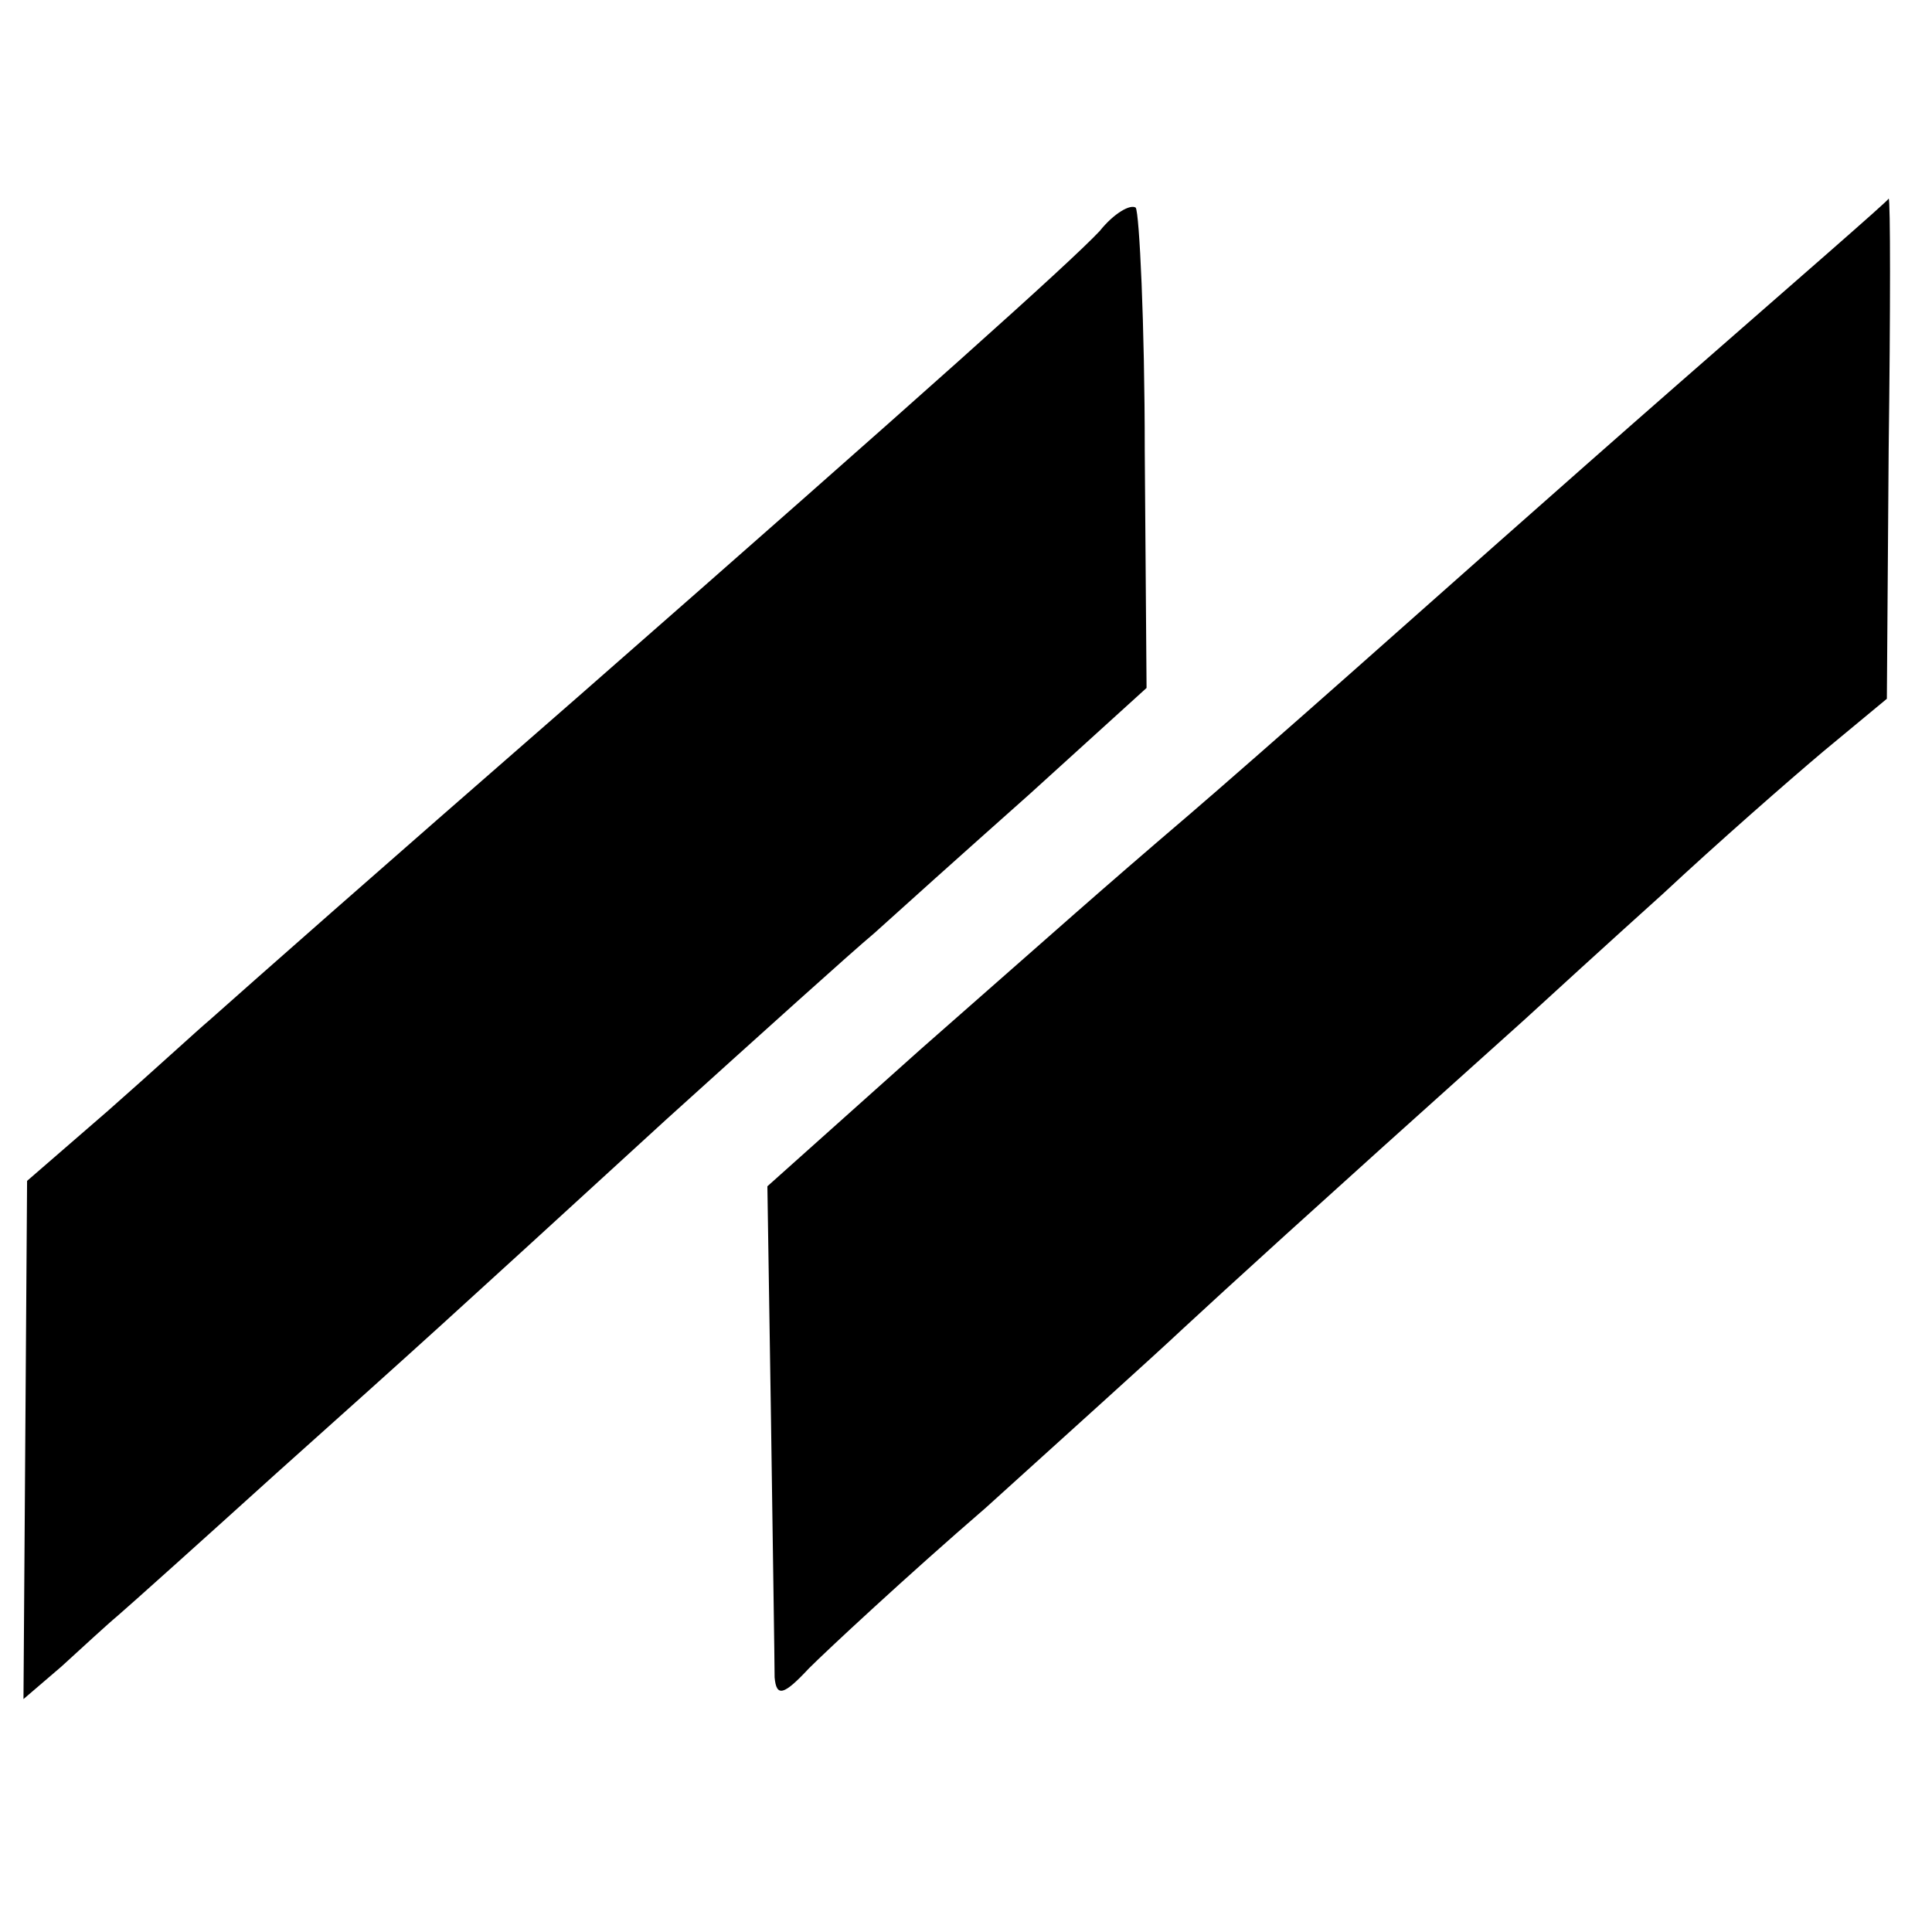
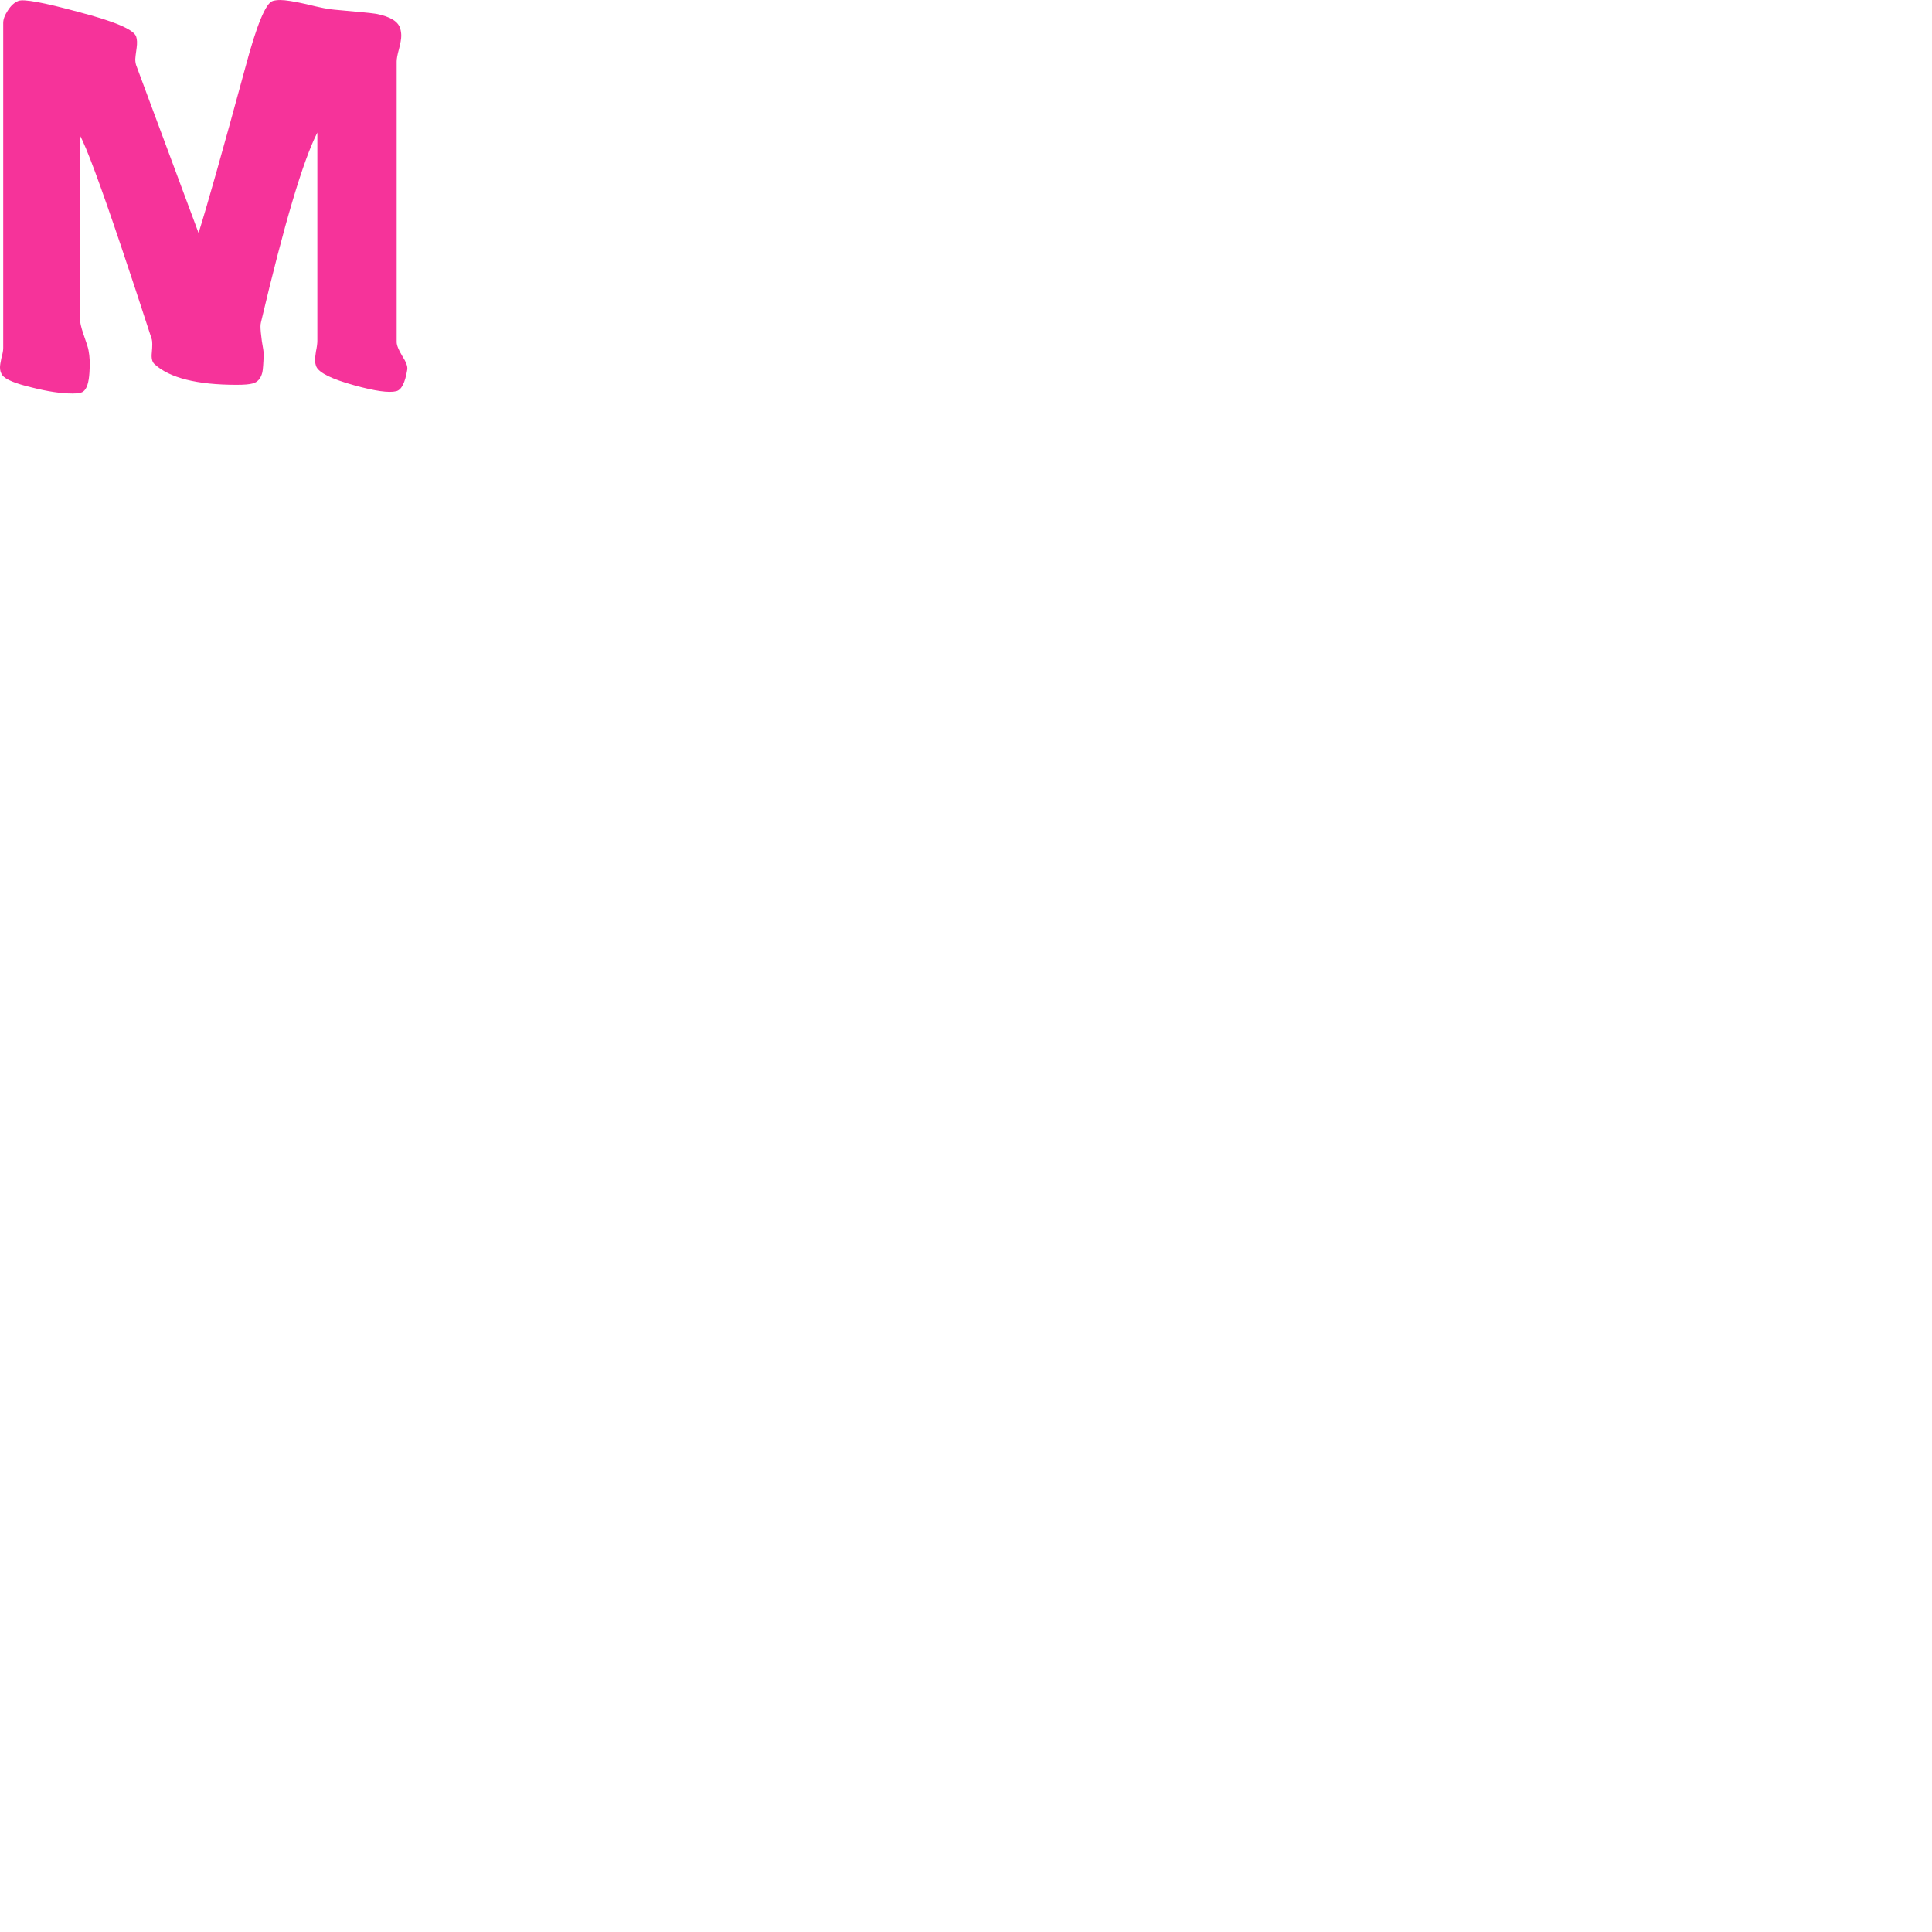
<svg xmlns="http://www.w3.org/2000/svg" version="1.0" width="107pt" height="107pt" viewBox="0 0 107 107" preserveAspectRatio="xMidYMid meet">
-   <g transform="translate(0,107) scale(0.1,-0.1)" fill="#000000" stroke="none">
-     <path d="M609 942 c-17 -18 -95 -88 -289 -258 -117 -102 -177 -155 -204 -179 -6 -5 -31 -28 -56 -50 l-45 -39 -1 -144 -1 -143 21 18 c11 10 25 23 31 28 7 6 46 41 88 79 86 77 86 77 216 196 52 47 103 93 115 103 11 10 50 45 86 77 l65 59 -1 131 c0 71 -3 132 -5 135 -3 2 -12 -3 -20 -13z" />
-     <path d="M929 857 c-64 -56 -145 -128 -180 -159 -35 -31 -75 -66 -89 -78 -55 -47 -68 -59 -150 -131 l-85 -76 2 -129 c1 -71 2 -135 2 -143 1 -11 5 -10 19 5 10 10 54 51 98 89 43 39 92 83 109 99 26 24 63 58 189 171 12 11 47 43 77 70 30 28 70 63 89 79 l35 29 1 138 c1 77 1 139 0 139 0 -1 -53 -47 -117 -103z" />
-   </g>
+   <path d="m 22.555,20.472 q -0.178,1.092 -0.61,1.194 -0.61,0.152 -2.337,-0.33 -1.829,-0.508 -2.083,-1.016 -0.076,-0.178 -0.076,-0.381 0,-0.152 0.051,-0.483 0.076,-0.356 0.076,-0.584 V 7.341 q -1.194,2.337 -3.124,10.516 -0.025,0.102 -0.025,0.229 0,0.254 0.076,0.813 0.102,0.559 0.102,0.711 -0.025,0.787 -0.076,1.016 -0.127,0.508 -0.533,0.61 -0.254,0.076 -0.889,0.076 -3.302,0 -4.547,-1.143 -0.203,-0.178 -0.152,-0.635 0.051,-0.559 0,-0.737 -0.94,-2.896 -1.676,-5.08 -1.778,-5.283 -2.311,-6.223 V 17.602 q 0,0.33 0.203,0.914 0.254,0.711 0.279,0.889 0.102,0.508 0.051,1.219 -0.051,0.864 -0.356,1.067 -0.152,0.102 -0.584,0.102 -0.94,0 -2.235,-0.33 -1.397,-0.33 -1.651,-0.686 Q 2.5217119e-8,20.599 2.5217119e-8,20.345 q 0,-0.152 0.076,-0.508 0.102,-0.356 0.102,-0.559 V 1.27 q 0,-0.305 0.254,-0.686 0.254,-0.406 0.584,-0.533 0.432,-0.178 3.327,0.61 3.023,0.787 3.2,1.372 0.076,0.229 0.025,0.61 -0.076,0.533 -0.076,0.635 0,0.229 0.076,0.406 l 3.429,9.22 q 0.711,-2.261 2.591,-9.169 0.94,-3.531 1.524,-3.683 0.178,-0.051 0.406,-0.051 0.432,0 1.448,0.229 1.118,0.279 1.549,0.305 2.007,0.178 2.311,0.229 1.194,0.229 1.346,0.838 0.051,0.178 0.051,0.381 0,0.254 -0.127,0.737 -0.127,0.457 -0.127,0.686 V 18.948 q 0,0.254 0.305,0.762 0.33,0.508 0.279,0.762 z" id="text22" style="font-weight:bold;font-size:25.4px;font-family:'Marker Felt';-inkscape-font-specification:'Marker Felt Bold';fill:#f6339a;stroke-width:0.251;stroke-dashoffset:1.044" aria-label="M" />
</svg>
